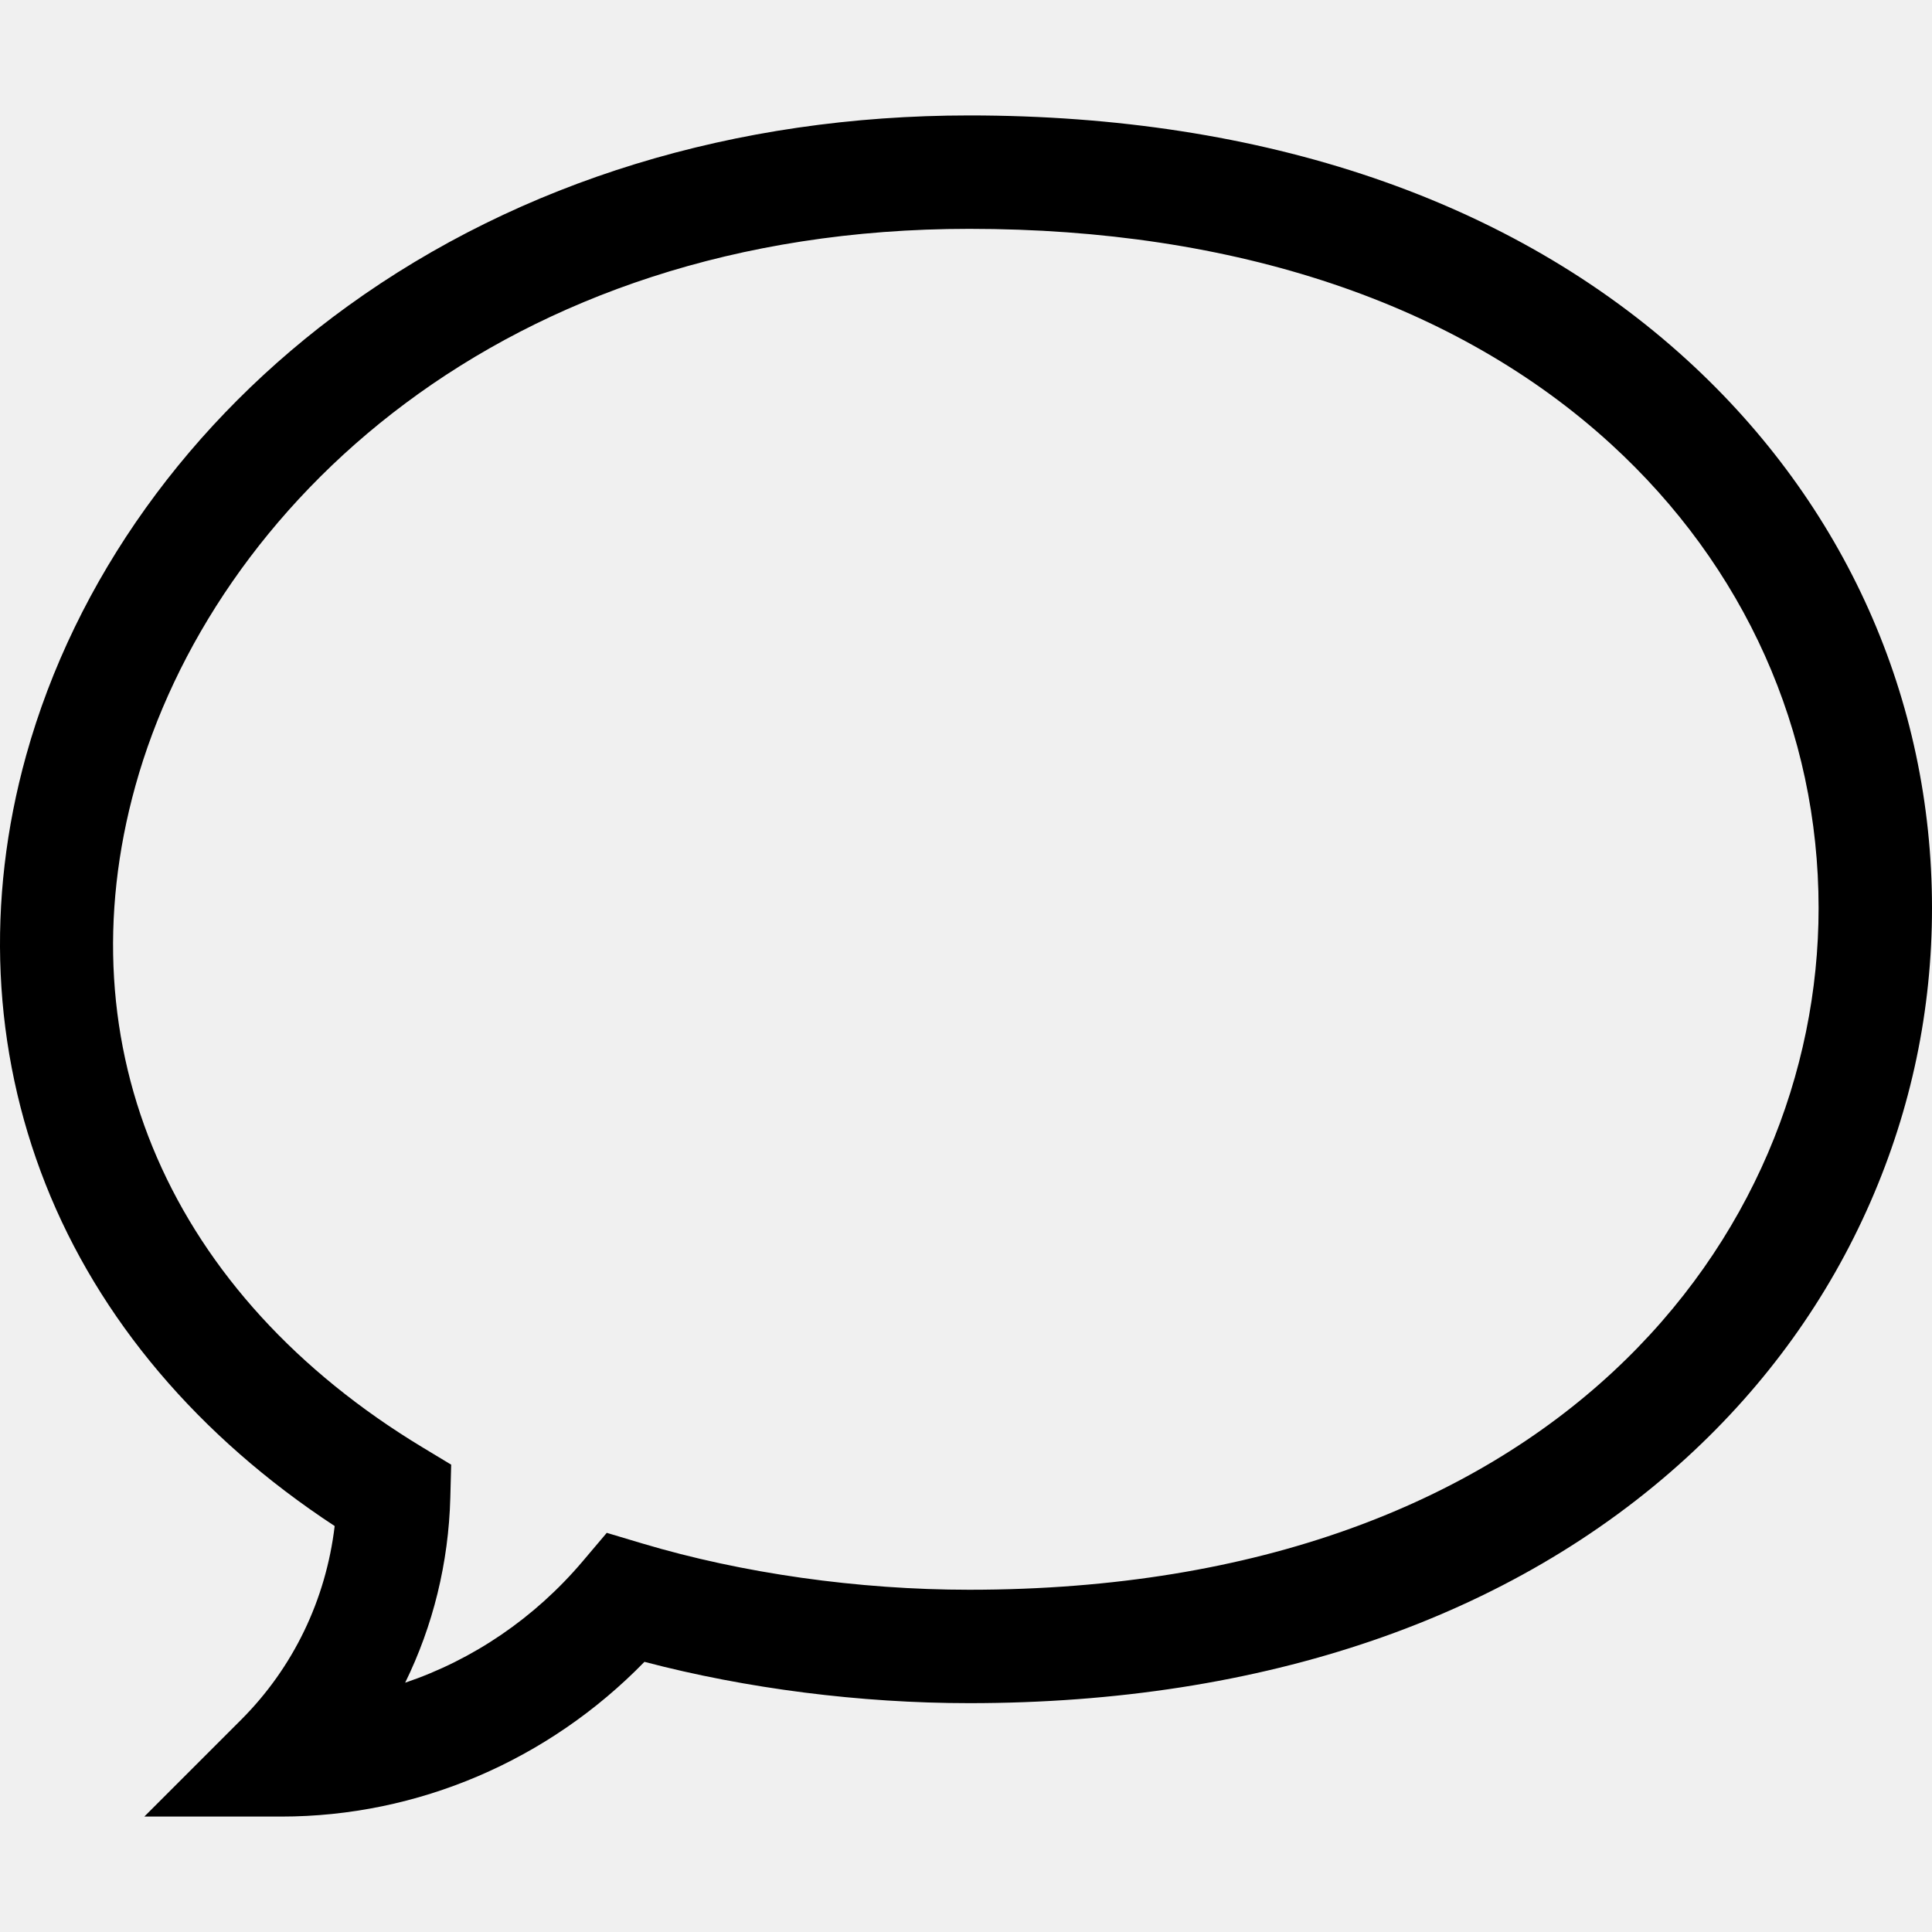
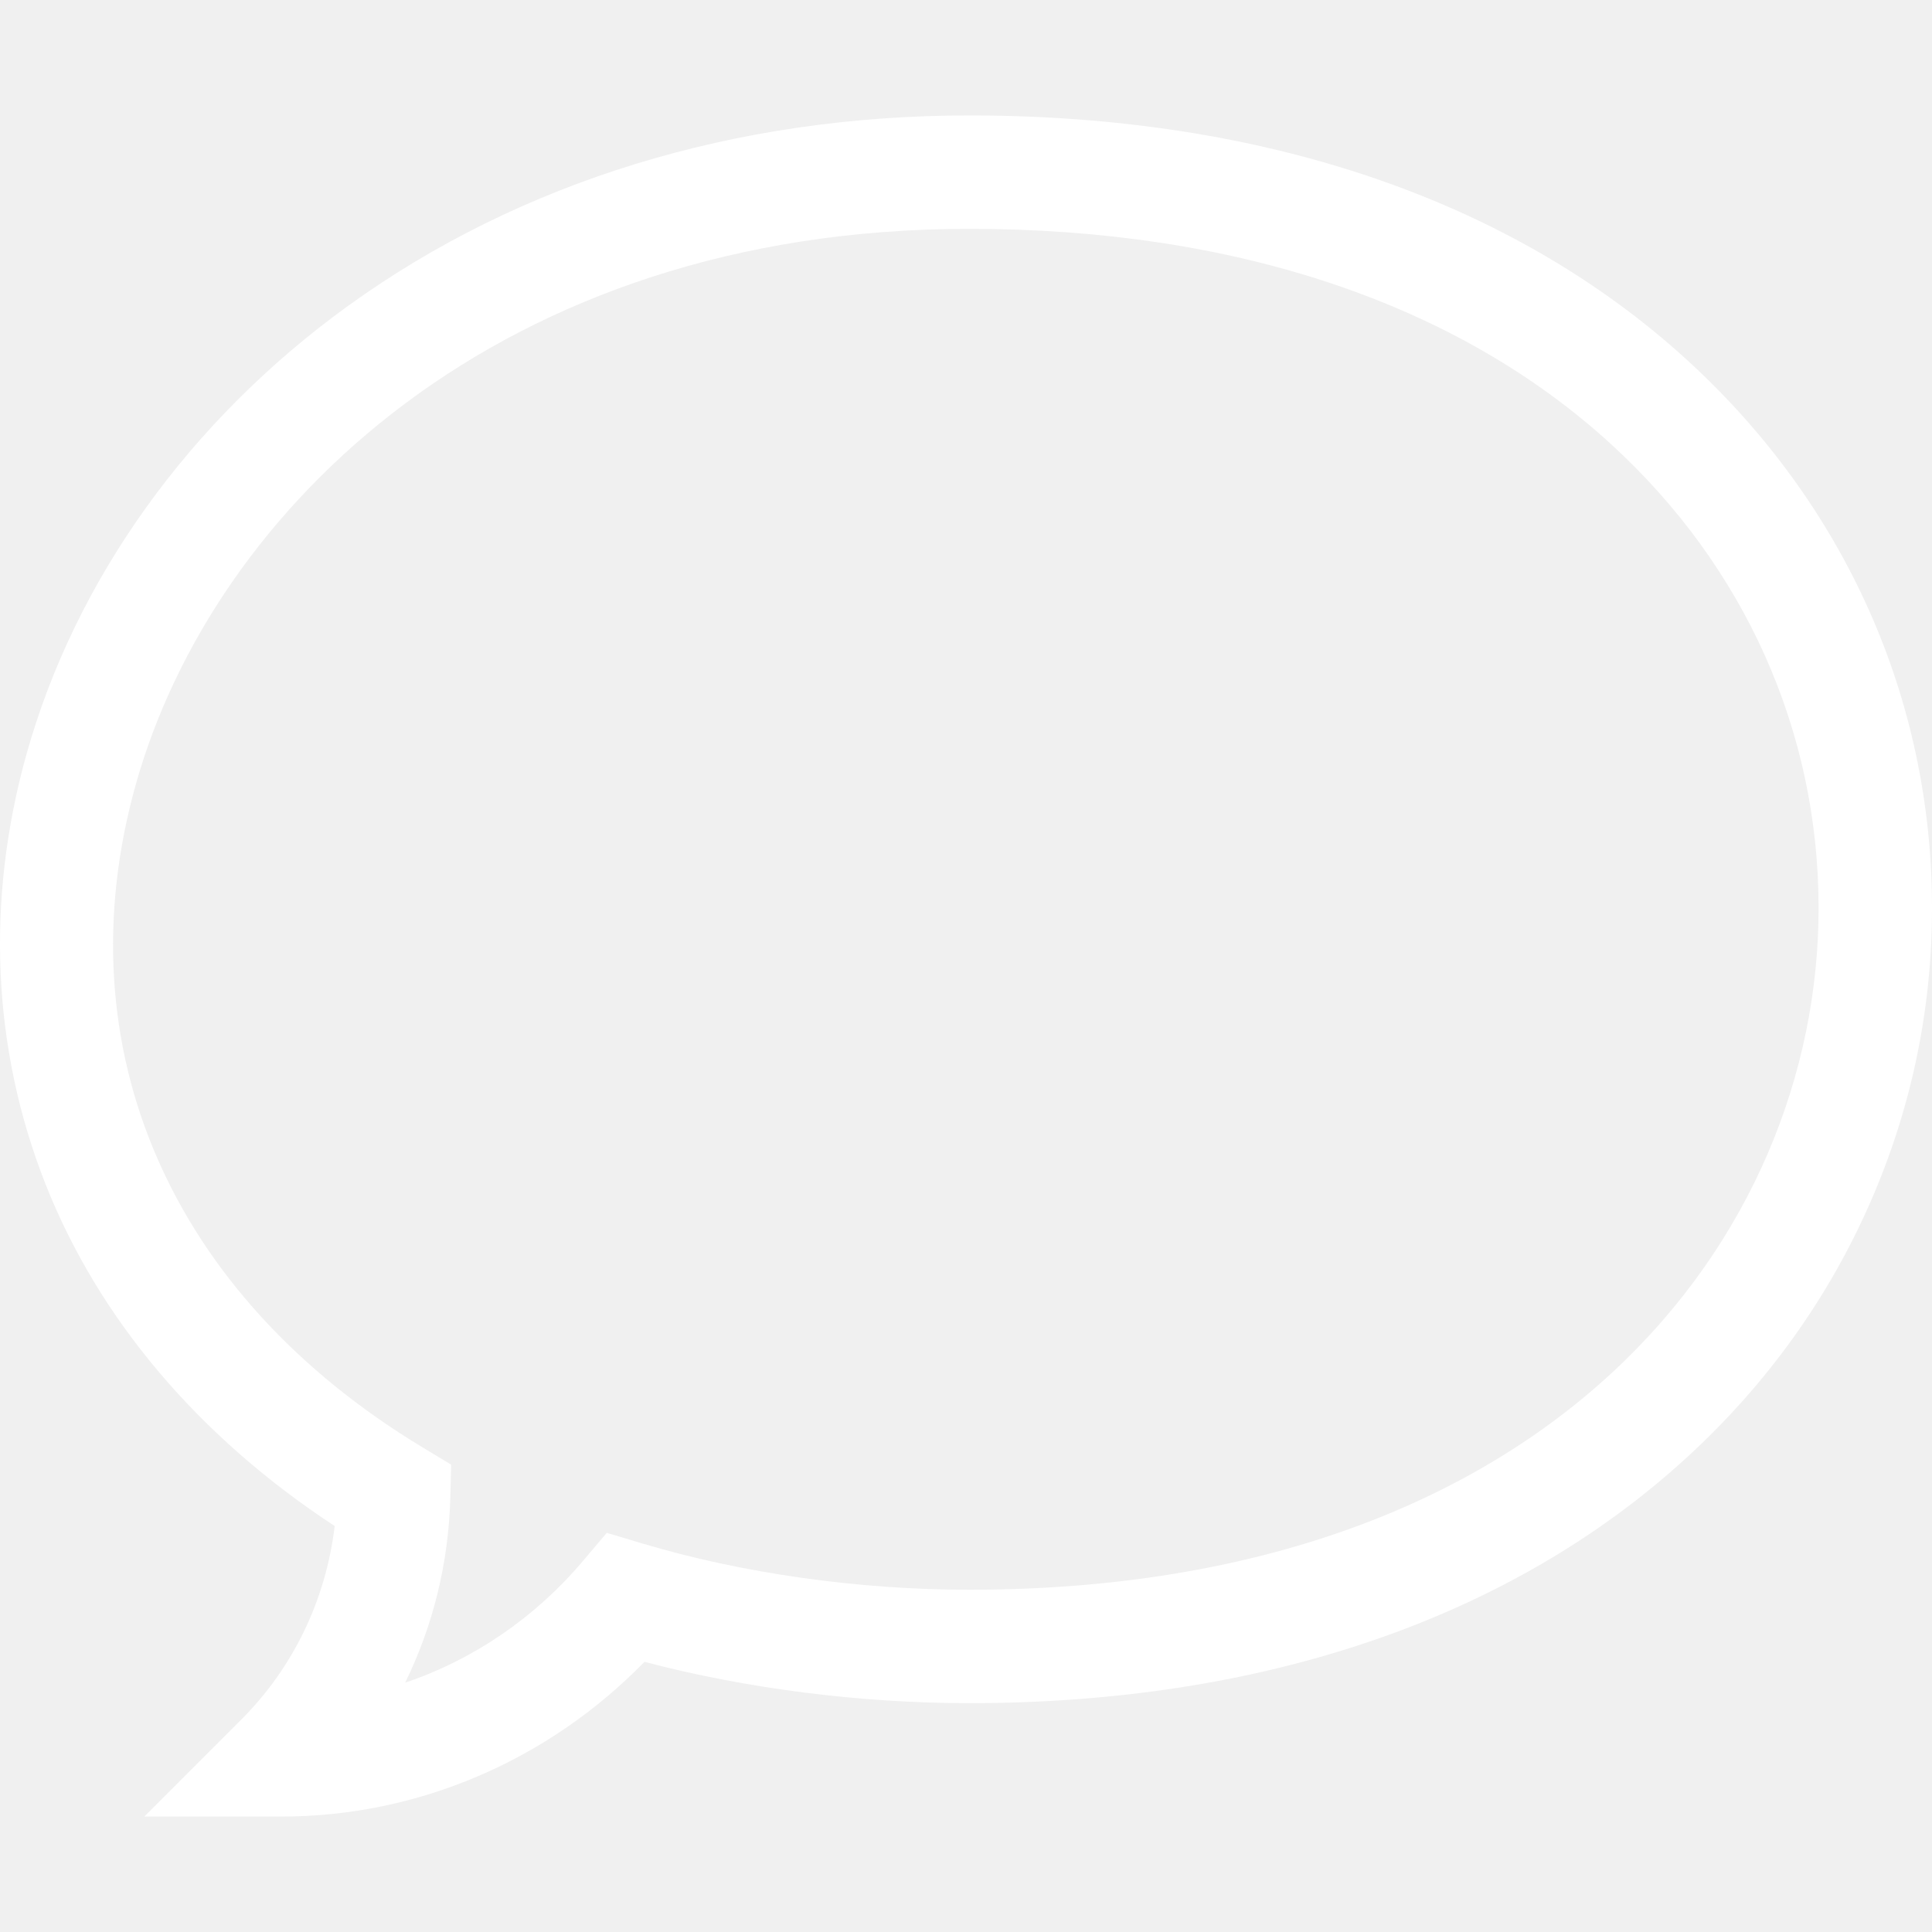
- <svg xmlns="http://www.w3.org/2000/svg" id="Capa_1" enable-background="new 0 0 511.072 511.072" height="512" viewBox="0 0 511.072 511.072" width="512">
+ <svg xmlns="http://www.w3.org/2000/svg" id="Capa_1" enable-background="new 0 0 511.072 511.072" height="512" fill="white" viewBox="0 0 511.072 511.072" width="512">
  <g id="Speech_Bubble_48_">
    <g>
      <path d="m74.39 480.536h-36.213l25.607-25.607c13.807-13.807 22.429-31.765 24.747-51.246-36.029-23.644-62.375-54.751-76.478-90.425-14.093-35.647-15.864-74.888-5.121-113.482 12.89-46.309 43.123-88.518 85.128-118.853 45.646-32.963 102.47-50.387 164.33-50.387 77.927 0 143.611 22.389 189.948 64.745 41.744 38.159 64.734 89.63 64.734 144.933 0 26.868-5.471 53.011-16.26 77.703-11.165 25.551-27.514 48.302-48.593 67.619-46.399 42.523-112.042 65-189.83 65-28.877 0-59.01-3.855-85.913-10.929-25.465 26.123-59.972 40.929-96.086 40.929zm182-420c-124.039 0-200.15 73.973-220.557 147.285-19.284 69.28 9.143 134.743 76.043 175.115l7.475 4.511-.23 8.727c-.456 17.274-4.574 33.912-11.945 48.952 17.949-6.073 34.236-17.083 46.99-32.151l6.342-7.493 9.405 2.813c26.393 7.894 57.104 12.241 86.477 12.241 154.372 0 224.682-93.473 224.682-180.322 0-46.776-19.524-90.384-54.976-122.79-40.713-37.216-99.397-56.888-169.706-56.888z" />
    </g>
  </g>
</svg>
